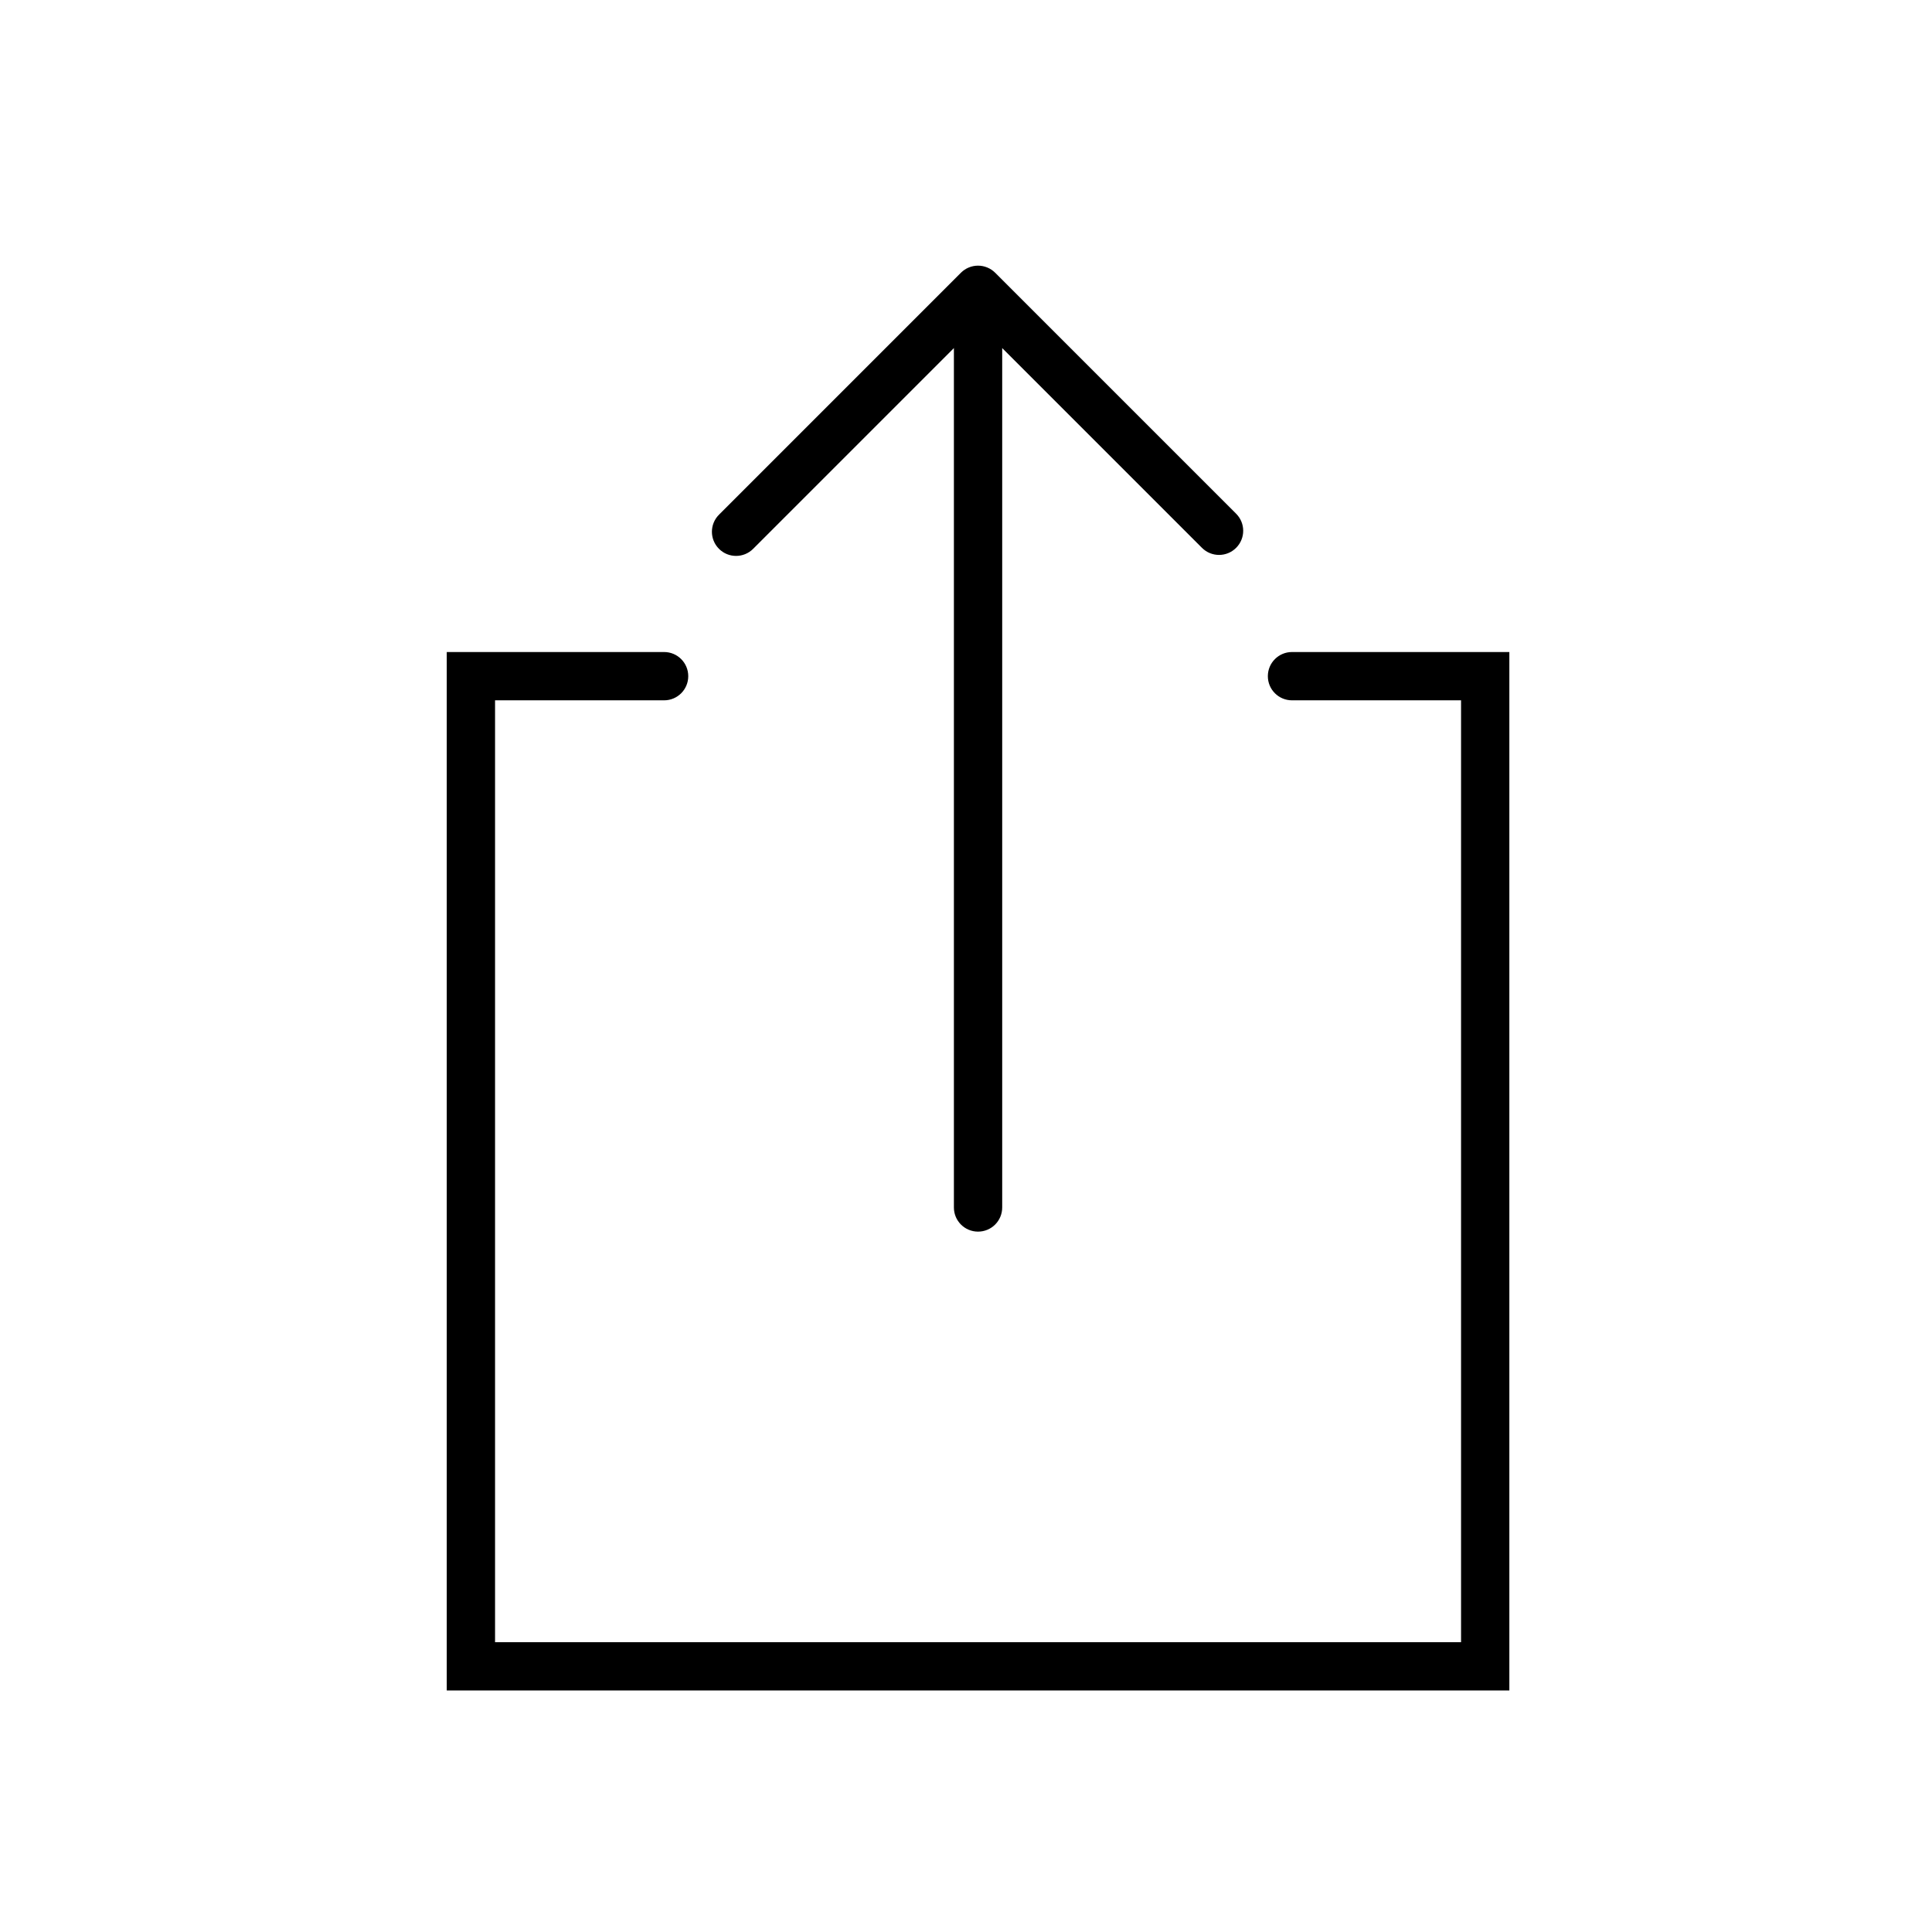
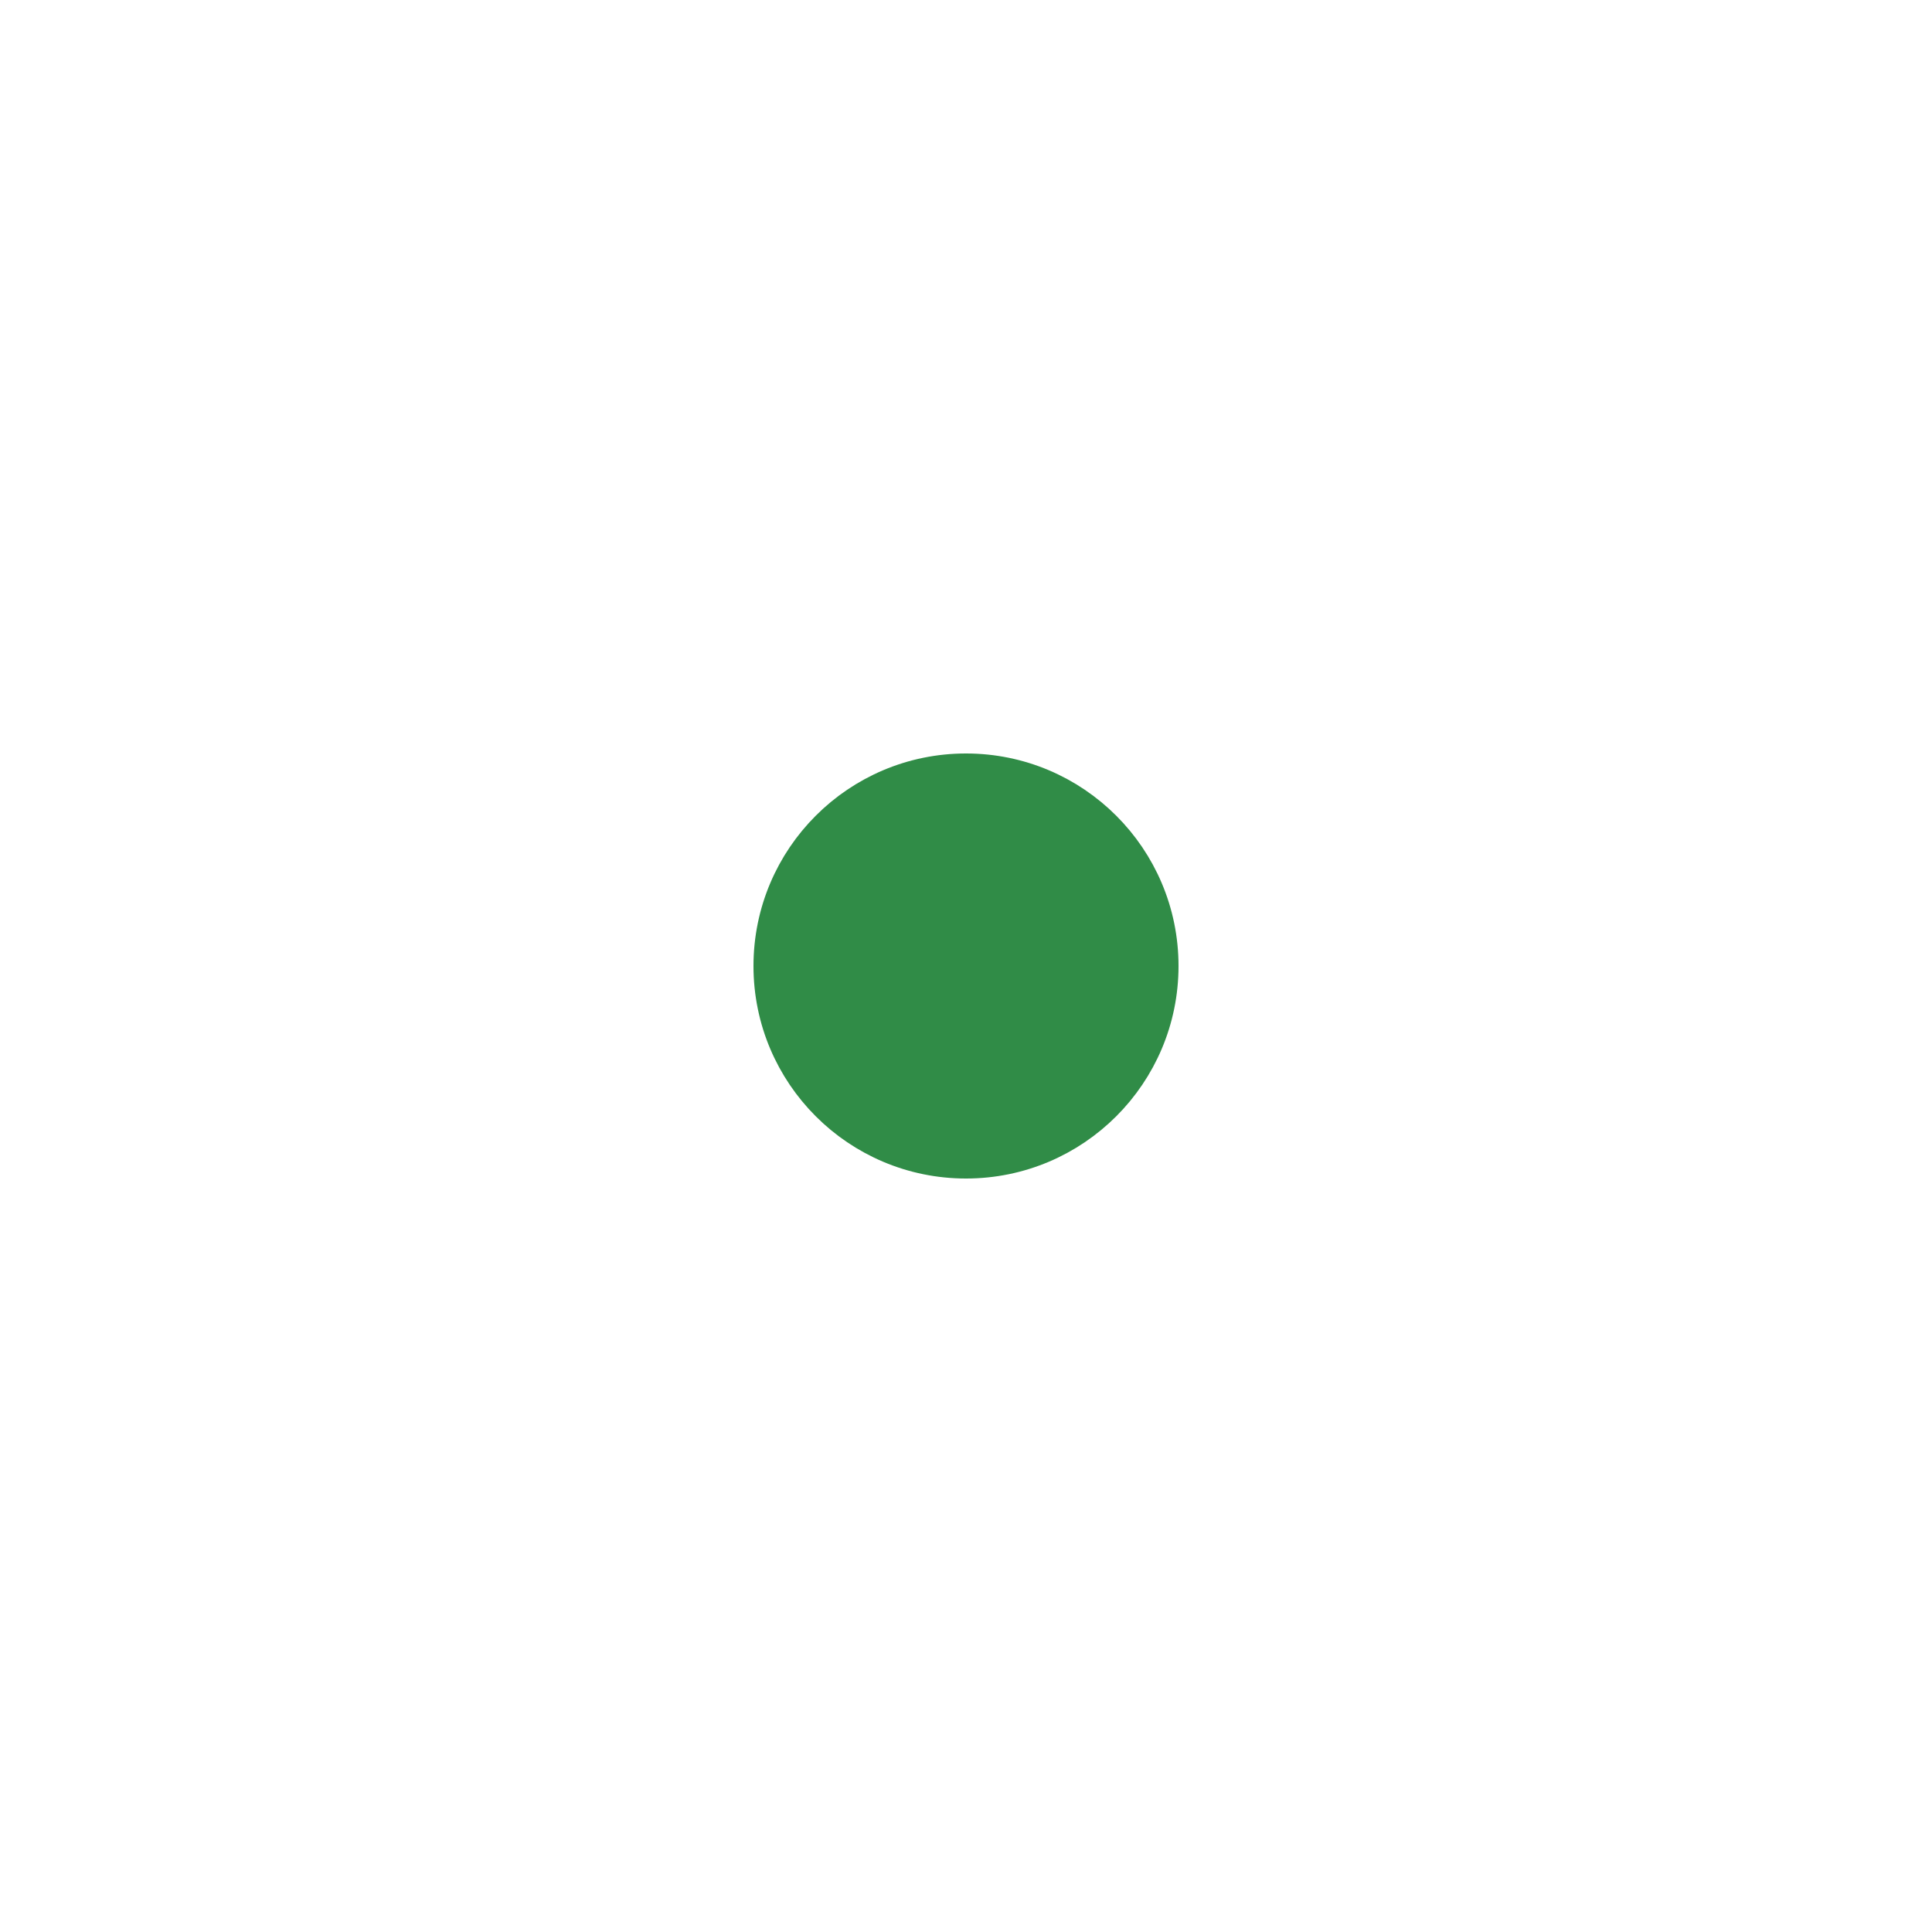
- <svg xmlns="http://www.w3.org/2000/svg" width="80" height="80" viewBox="0 0 80 80">
-   <g fill="#000000">
-     <path id="arrow" d="M30.479,23.019C30.735,23.019,30.991,22.921,31.186,22.726L39.499,14.413L39.499,49.999C39.499,50.552,39.946,50.999,40.499,50.999C41.052,50.999,41.499,50.552,41.499,49.999L41.499,14.413L49.771,22.685C50.162,23.076,50.794,23.076,51.185,22.685C51.576,22.294,51.576,21.662,51.185,21.271L41.207,11.293C41.115,11.2,41.004,11.127,40.88,11.076C40.636,10.975,40.361,10.975,40.116,11.076C39.993,11.127,39.882,11.201,39.79,11.293L29.772,21.312C29.381,21.703,29.381,22.335,29.772,22.726C29.967,22.922,30.223,23.019,30.479,23.019z" transform="translate(40.6667,50.1667) translate(-40.6667,-50.1667)" />
-     <path id="frame" d="M53.499,26.999C52.946,26.999,52.499,27.446,52.499,27.999C52.499,28.552,52.946,28.999,53.499,28.999L60.499,28.999L60.499,67.999L20.499,67.999L20.499,28.999L27.499,28.999C28.052,28.999,28.499,28.552,28.499,27.999C28.499,27.446,28.052,26.999,27.499,26.999L18.499,26.999L18.499,69.999L62.499,69.999L62.499,26.999L53.499,26.999Z" transform="translate(40.5,69.6667) translate(-40.5,-69.6667)" />
-   </g>
+ <svg xmlns="http://www.w3.org/2000/svg" width="100" height="100" viewbox="0 0 50 50">
+   <circle cx="50" cy="50" fill="none" r="10" stroke="#308C47" stroke-width="2">
+     <animate attributeName="r" from="8" to="20" dur="1.5s" begin="0s" repeatCount="indefinite" />
+     <animate attributeName="opacity" from="1" to="0" dur="1.5s" begin="0s" repeatCount="indefinite" />
+   </circle>
+   <circle cx="50" cy="50" fill="#308C47" r="10" />
</svg>
